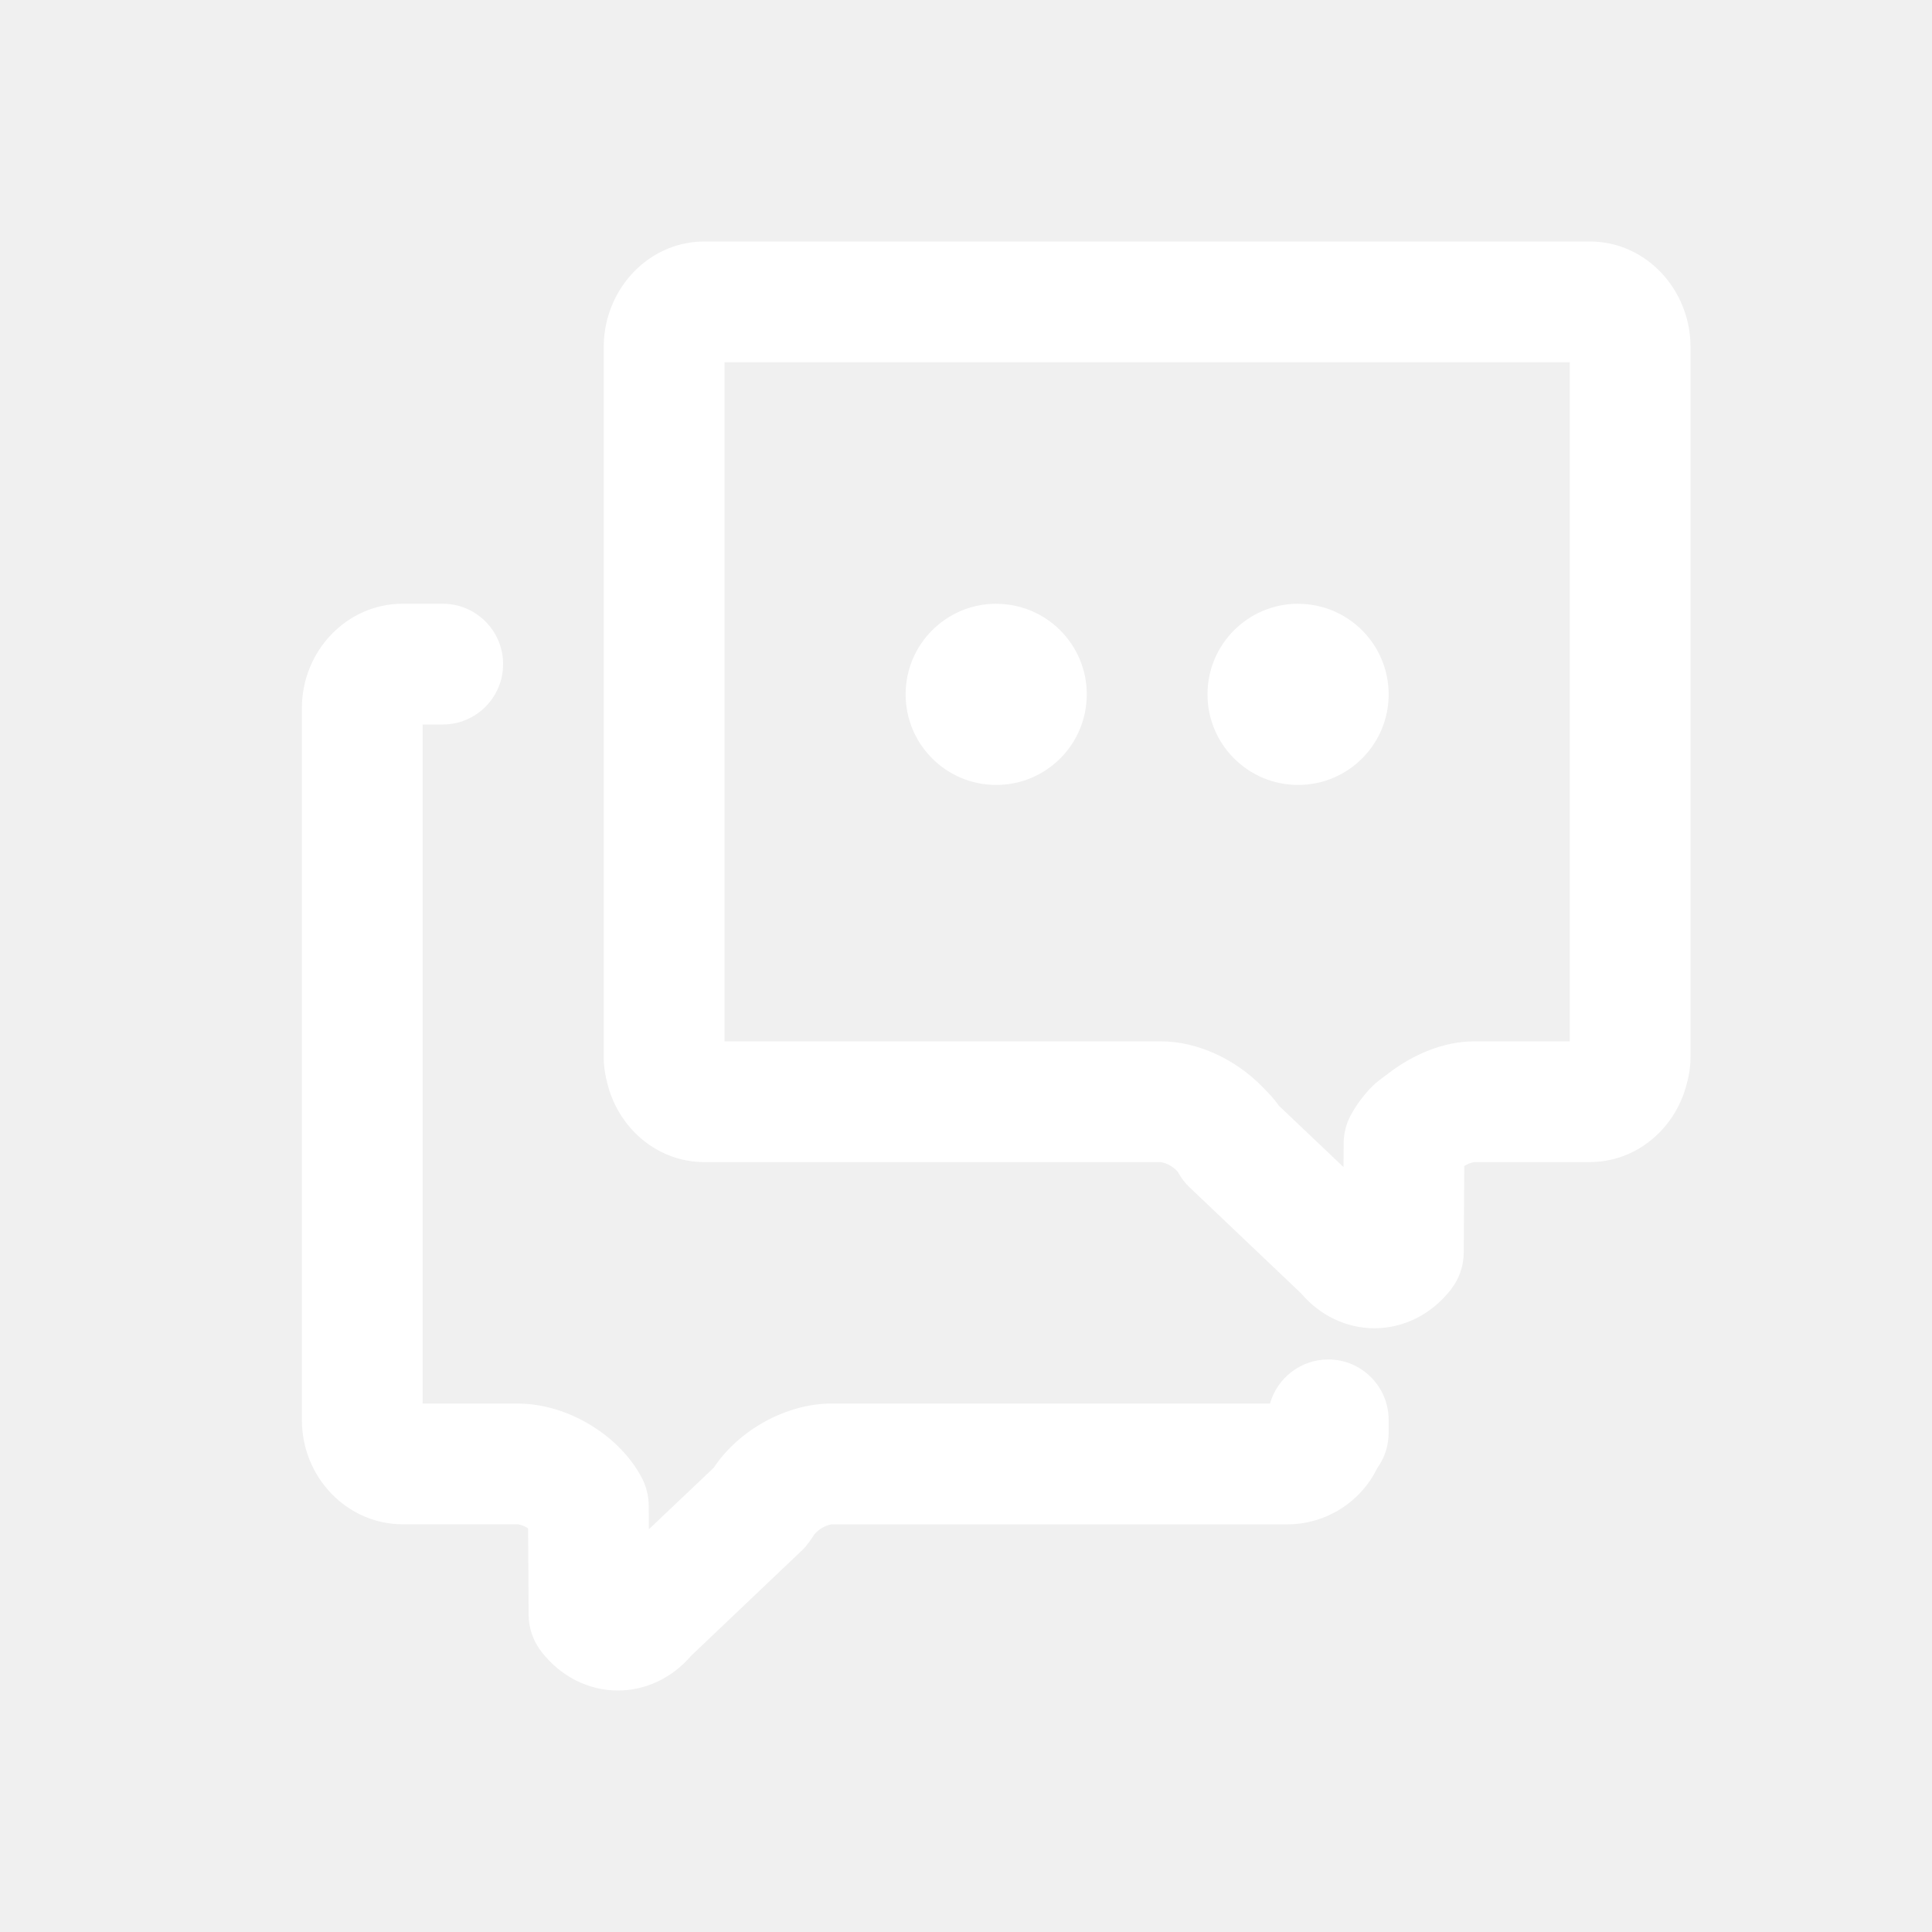
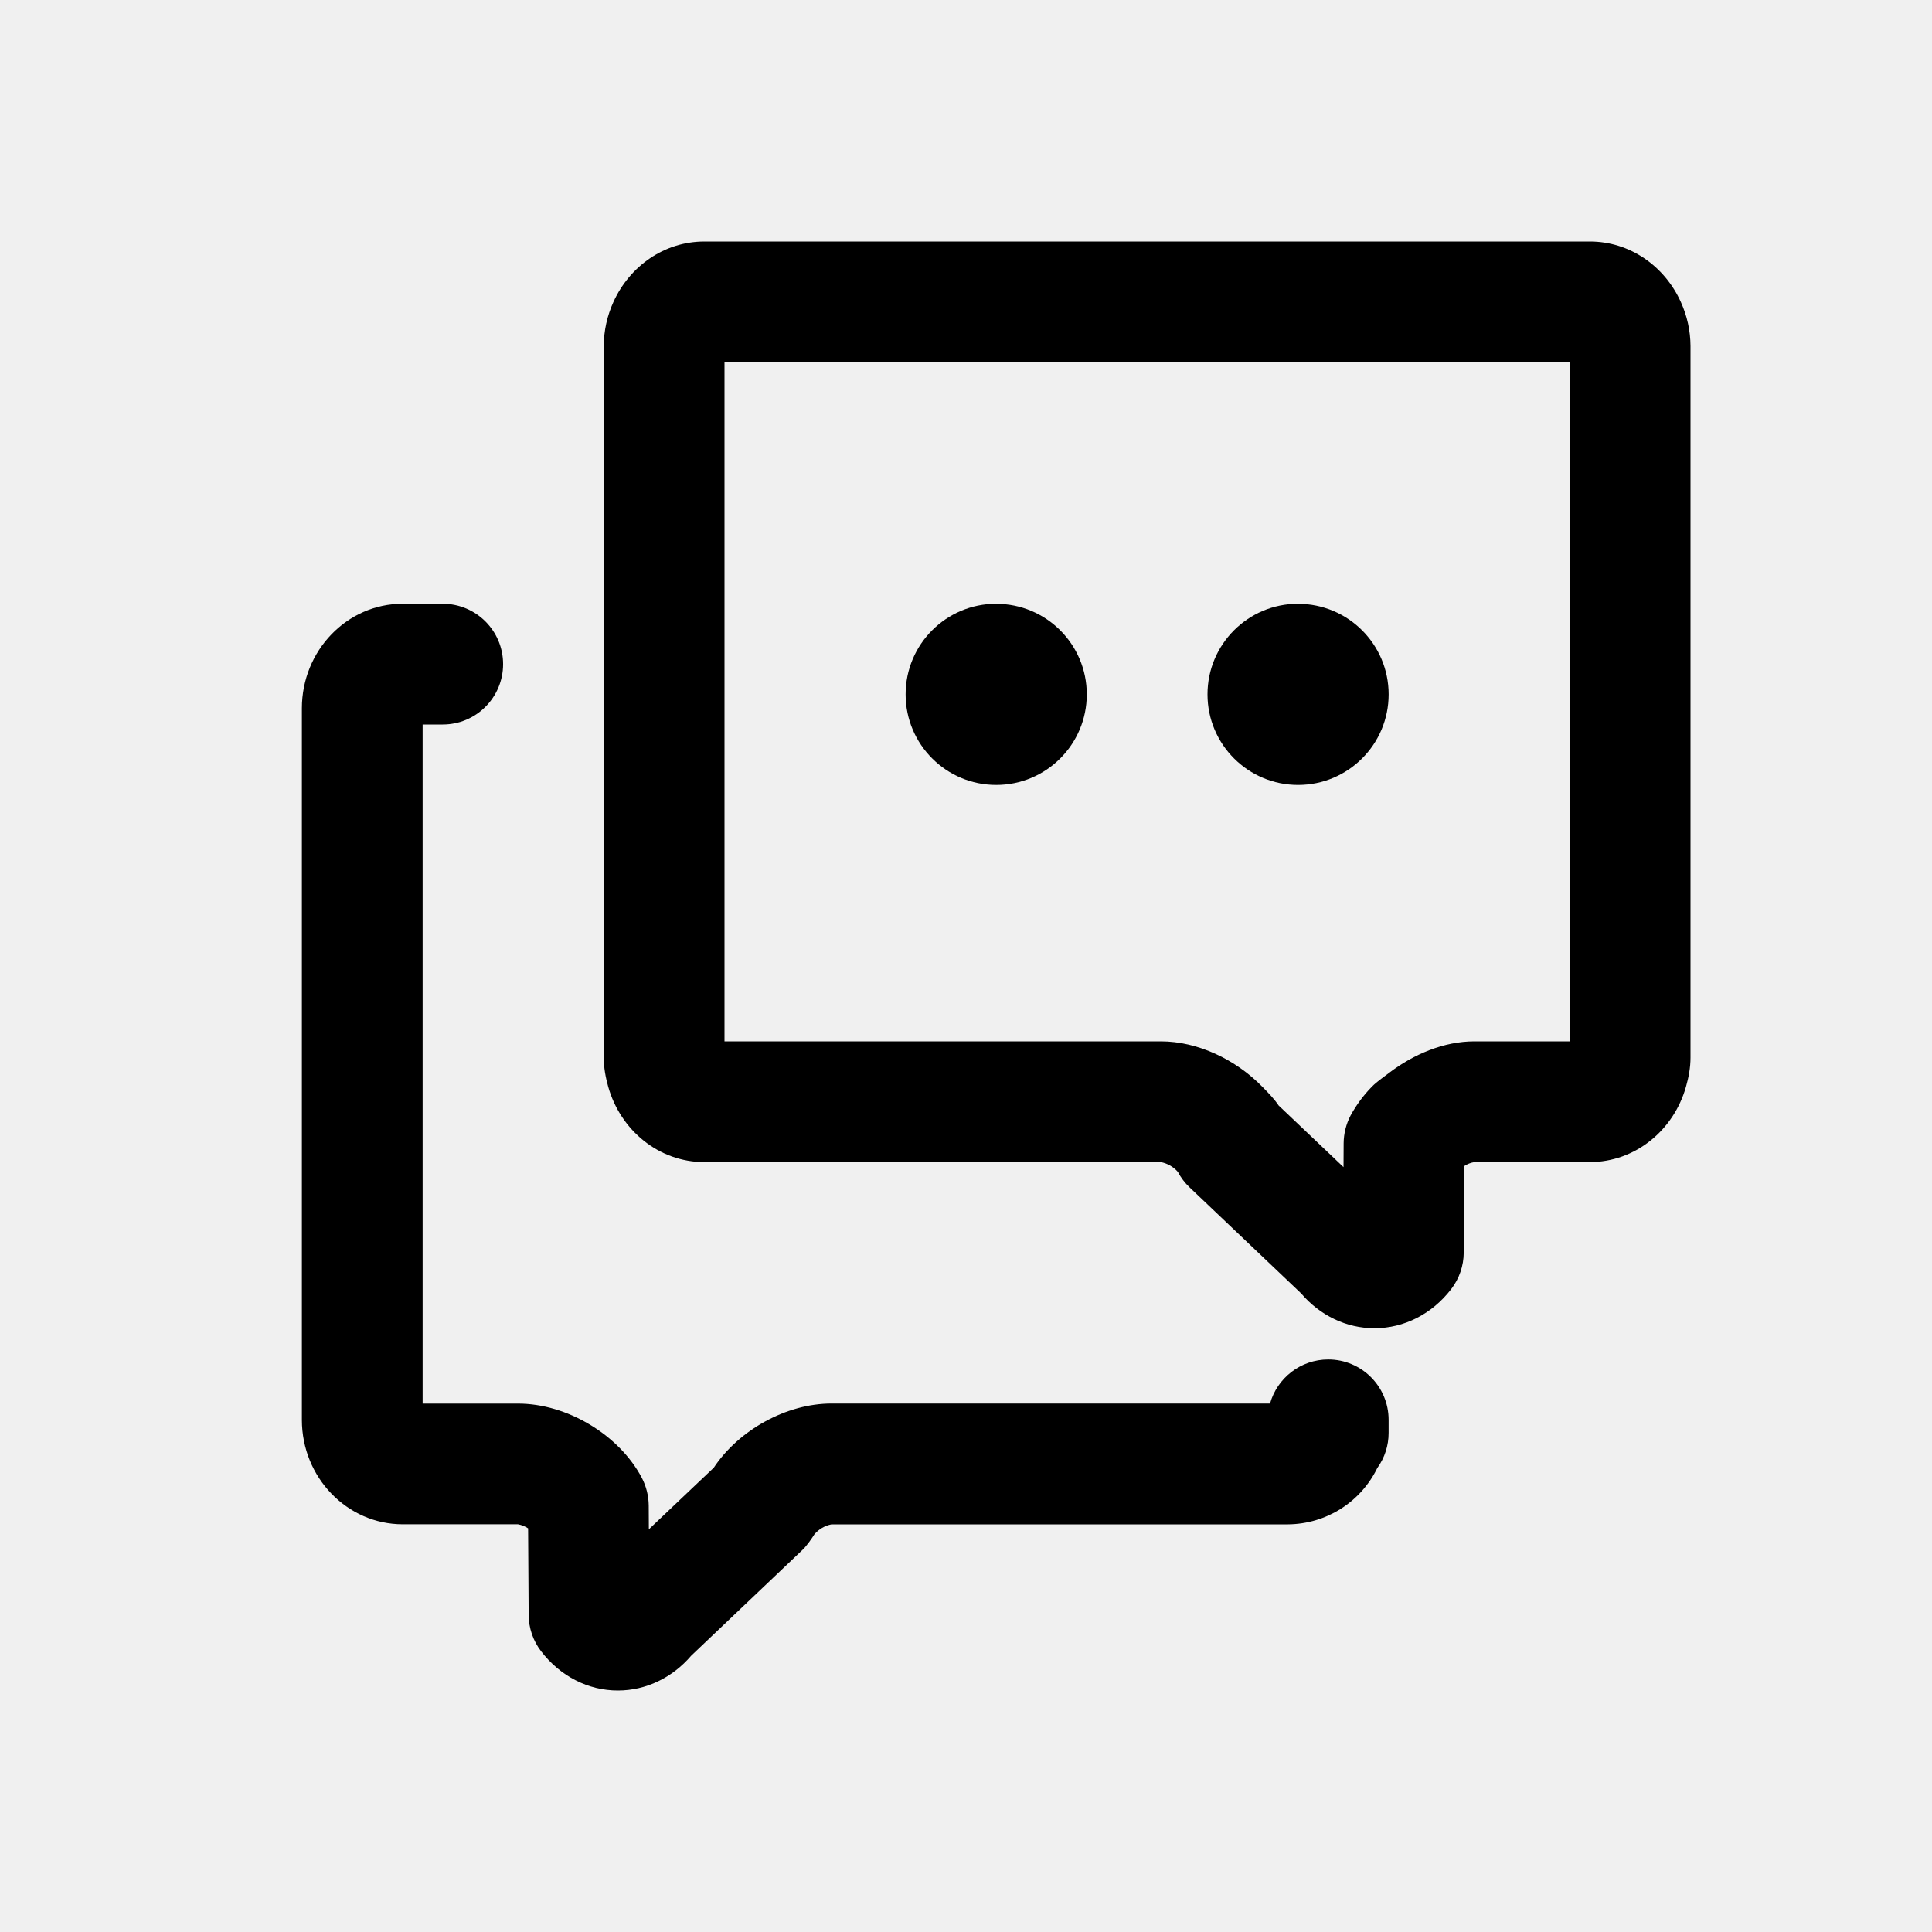
<svg xmlns="http://www.w3.org/2000/svg" t="1685960430901" class="icon" viewBox="0 0 1024 1024" version="1.1" p-id="2831" width="200" height="200">
-   <path d="M704 720.544c-14.688 0-27.104 9.92-30.848 23.36h-232.448c-23.904 0-49.152 14.048-62.4 34.016l-34.4 32.64-0.064-12.576a32.48 32.48 0 0 0-3.68-14.752c-12.032-22.752-39.584-39.296-65.6-39.296H224V384h10.656a32 32 0 1 0 0-64h-21.312C183.936 320 160 344.864 160 375.424v377.12c0 30.56 24 55.36 53.472 55.36h61.056a14.144 14.144 0 0 1 5.376 2.144l0.288 45.856a31.936 31.936 0 0 0 6.624 19.328c10.144 13.216 24.992 20.8 40.704 20.768h0.032c14.752 0 28.768-6.72 38.816-18.464l59.104-56.192c1.952-1.856 4.768-5.824 6.176-8.128a15.968 15.968 0 0 1 9.056-5.28h241.984a53.12 53.12 0 0 0 47.296-29.824 31.68 31.68 0 0 0 6.016-18.688v-6.88a32 32 0 0 0-32-32" fill="#ffffff" p-id="2832" />
-   <path d="M832 551.936h-50.56c-16.032 0-32.224 6.752-45.44 16.896-3.04 2.336-6.24 4.448-8.896 7.168a68.736 68.736 0 0 0-11.264 15.232 32.256 32.256 0 0 0-3.68 14.72l-0.064 12.64-34.4-32.672c-2.4-3.616-5.536-6.752-8.64-9.92-14.048-14.4-34.176-24.064-53.76-24.064H384V192h448v359.936zM890.848 160c-8.544-18.848-26.848-32-48.192-32H373.344c-21.344 0-39.648 13.152-48.192 32a56.96 56.96 0 0 0-5.152 23.392v377.152c0 5.408 0.992 10.528 2.368 15.456 6.496 23.008 26.752 39.936 50.944 39.936h241.952a15.968 15.968 0 0 1 9.024 5.184 31.392 31.392 0 0 0 6.24 8.224l59.104 56.192c10.048 11.776 24.064 18.464 38.816 18.464h0.032c15.712 0 30.56-7.552 40.704-20.768a31.936 31.936 0 0 0 6.624-19.328l0.288-45.888a13.568 13.568 0 0 1 5.344-2.08h61.088c24.256 0 44.576-16.928 51.072-39.936 1.408-4.928 2.4-10.048 2.4-15.456V183.392A56.96 56.96 0 0 0 890.848 160z" fill="#ffffff" p-id="2833" />
-   <path d="M528 320a48 48 0 1 0 0.032 96.032 48 48 0 0 0-0.032-96M688 320a48 48 0 1 0 0.032 96.032 48 48 0 0 0-0.032-96" fill="#ffffff" p-id="2834" />
+   <path d="M704 720.544c-14.688 0-27.104 9.92-30.848 23.36h-232.448c-23.904 0-49.152 14.048-62.4 34.016l-34.4 32.64-0.064-12.576a32.48 32.48 0 0 0-3.68-14.752c-12.032-22.752-39.584-39.296-65.6-39.296H224V384h10.656a32 32 0 1 0 0-64h-21.312C183.936 320 160 344.864 160 375.424v377.12c0 30.56 24 55.36 53.472 55.36h61.056a14.144 14.144 0 0 1 5.376 2.144l0.288 45.856a31.936 31.936 0 0 0 6.624 19.328c10.144 13.216 24.992 20.8 40.704 20.768h0.032c14.752 0 28.768-6.72 38.816-18.464l59.104-56.192c1.952-1.856 4.768-5.824 6.176-8.128a15.968 15.968 0 0 1 9.056-5.28h241.984a53.12 53.12 0 0 0 47.296-29.824 31.68 31.68 0 0 0 6.016-18.688v-6.88a32 32 0 0 0-32-32" fill="#000000" p-id="2832" />
+   <path d="M832 551.936h-50.56c-16.032 0-32.224 6.752-45.44 16.896-3.04 2.336-6.24 4.448-8.896 7.168a68.736 68.736 0 0 0-11.264 15.232 32.256 32.256 0 0 0-3.68 14.72l-0.064 12.64-34.4-32.672c-2.4-3.616-5.536-6.752-8.64-9.92-14.048-14.4-34.176-24.064-53.76-24.064H384V192h448v359.936zM890.848 160c-8.544-18.848-26.848-32-48.192-32H373.344c-21.344 0-39.648 13.152-48.192 32a56.96 56.96 0 0 0-5.152 23.392v377.152c0 5.408 0.992 10.528 2.368 15.456 6.496 23.008 26.752 39.936 50.944 39.936h241.952a15.968 15.968 0 0 1 9.024 5.184 31.392 31.392 0 0 0 6.24 8.224l59.104 56.192c10.048 11.776 24.064 18.464 38.816 18.464h0.032c15.712 0 30.56-7.552 40.704-20.768a31.936 31.936 0 0 0 6.624-19.328l0.288-45.888a13.568 13.568 0 0 1 5.344-2.08h61.088c24.256 0 44.576-16.928 51.072-39.936 1.408-4.928 2.4-10.048 2.4-15.456V183.392A56.96 56.96 0 0 0 890.848 160z" fill="#000000" p-id="2833" />
+   <path d="M528 320a48 48 0 1 0 0.032 96.032 48 48 0 0 0-0.032-96M688 320a48 48 0 1 0 0.032 96.032 48 48 0 0 0-0.032-96" fill="#000000" p-id="2834" />
</svg>
